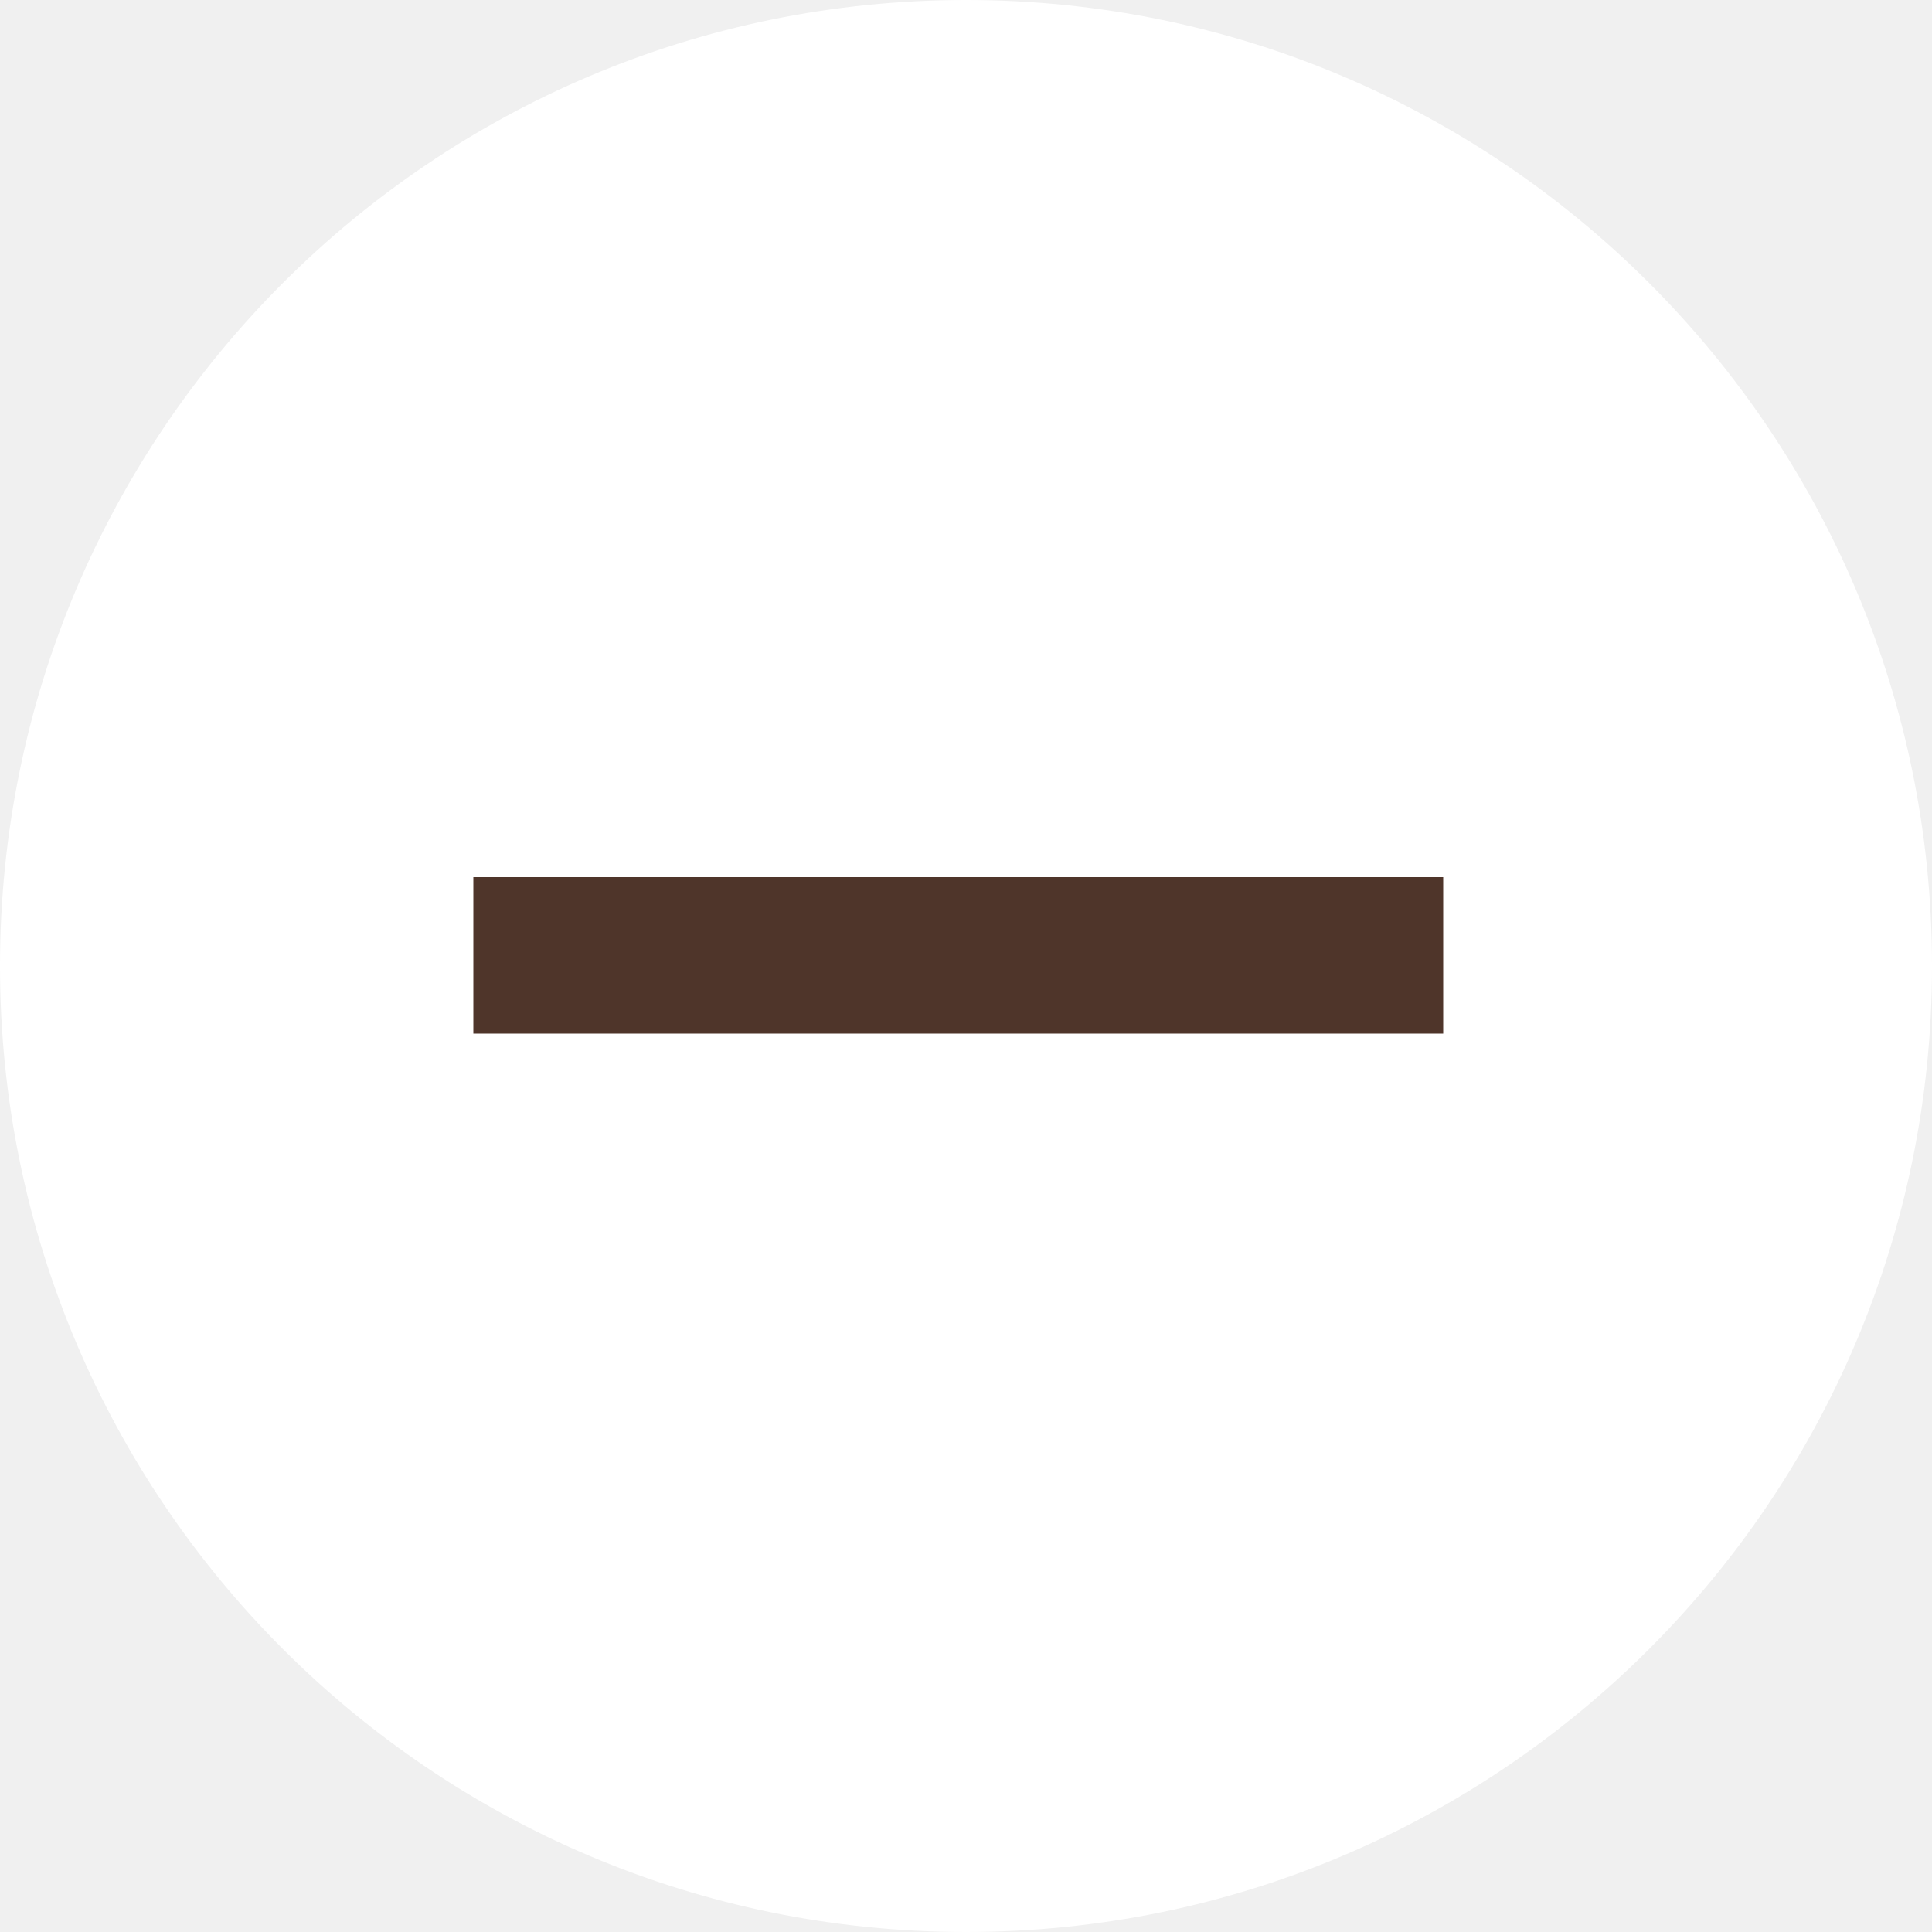
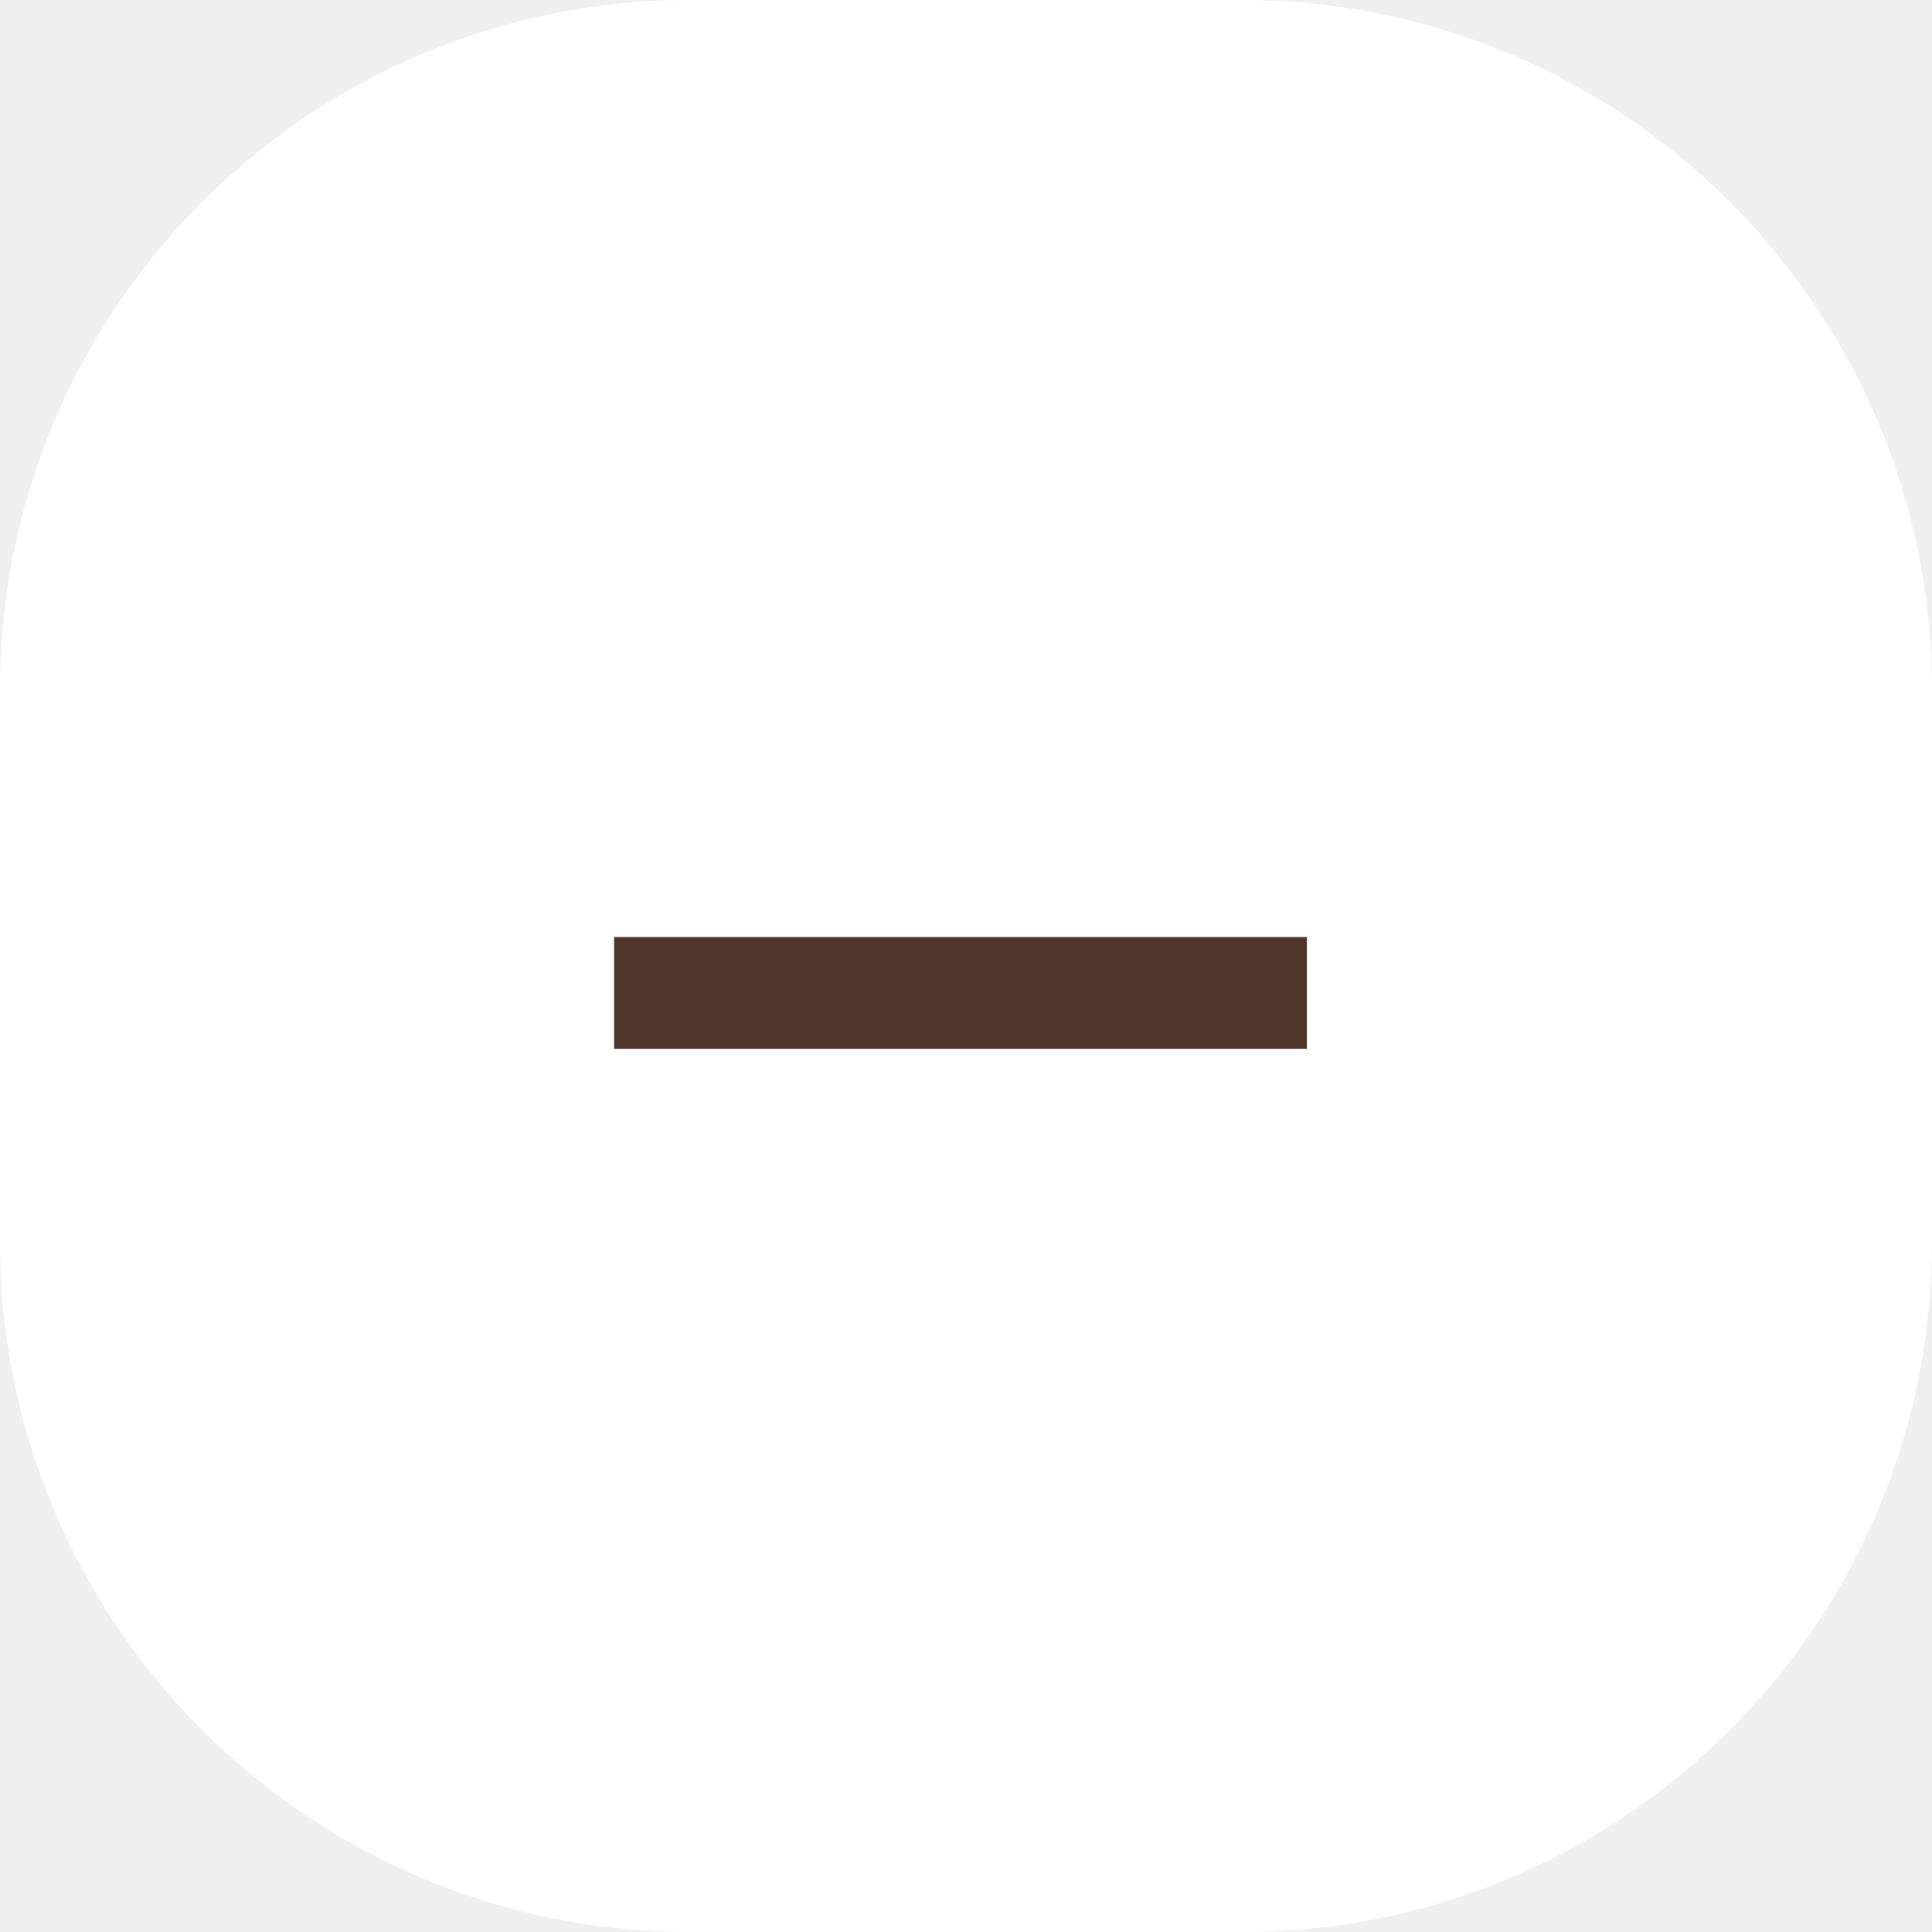
- <svg xmlns="http://www.w3.org/2000/svg" width="20" height="20" viewBox="0 0 20 20" fill="none">
-   <rect width="20" height="20" rx="10" fill="white" />
-   <path d="M4.9 9.08H14.94V10.7H4.9V9.08Z" fill="#4F352A" />
+ <svg xmlns="http://www.w3.org/2000/svg" width="28" height="28" viewBox="0 0 28 28" fill="none">
+   <rect width="28" height="28" rx="10" fill="white" />
+   <path d="M8.9 13.58H18.94V15.2H8.9V13.58Z" fill="#4F352A" />
</svg>
